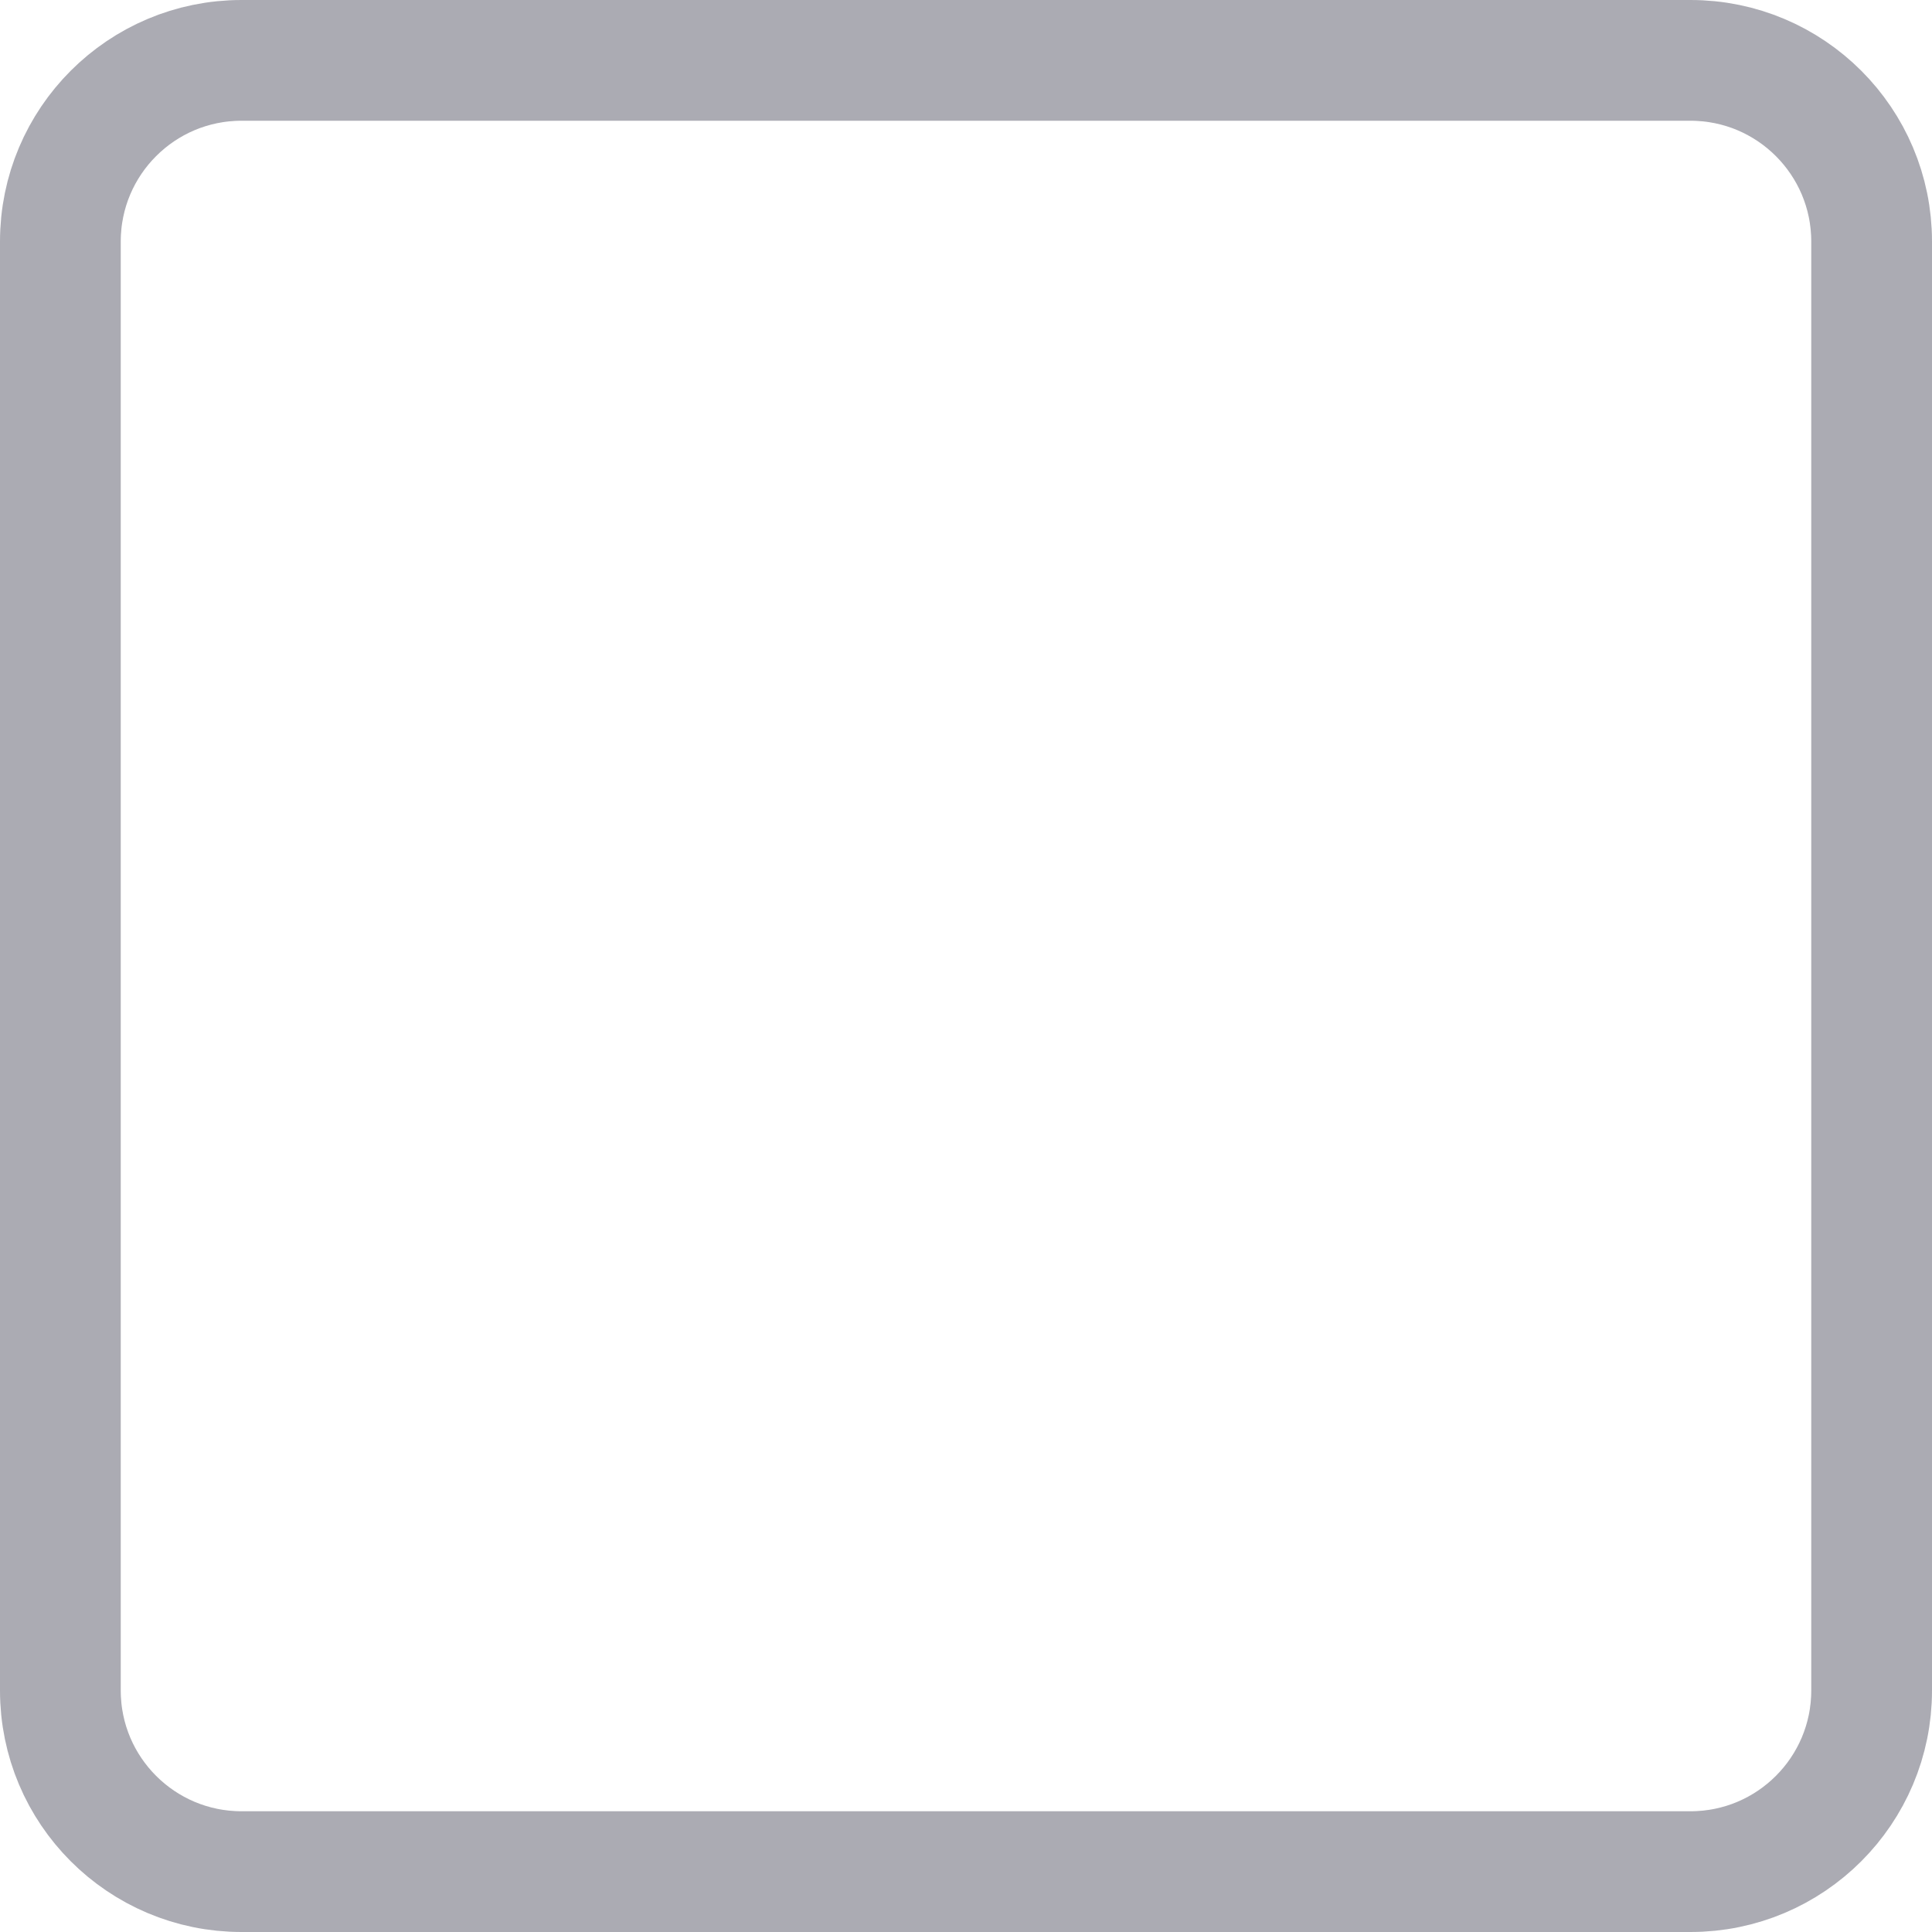
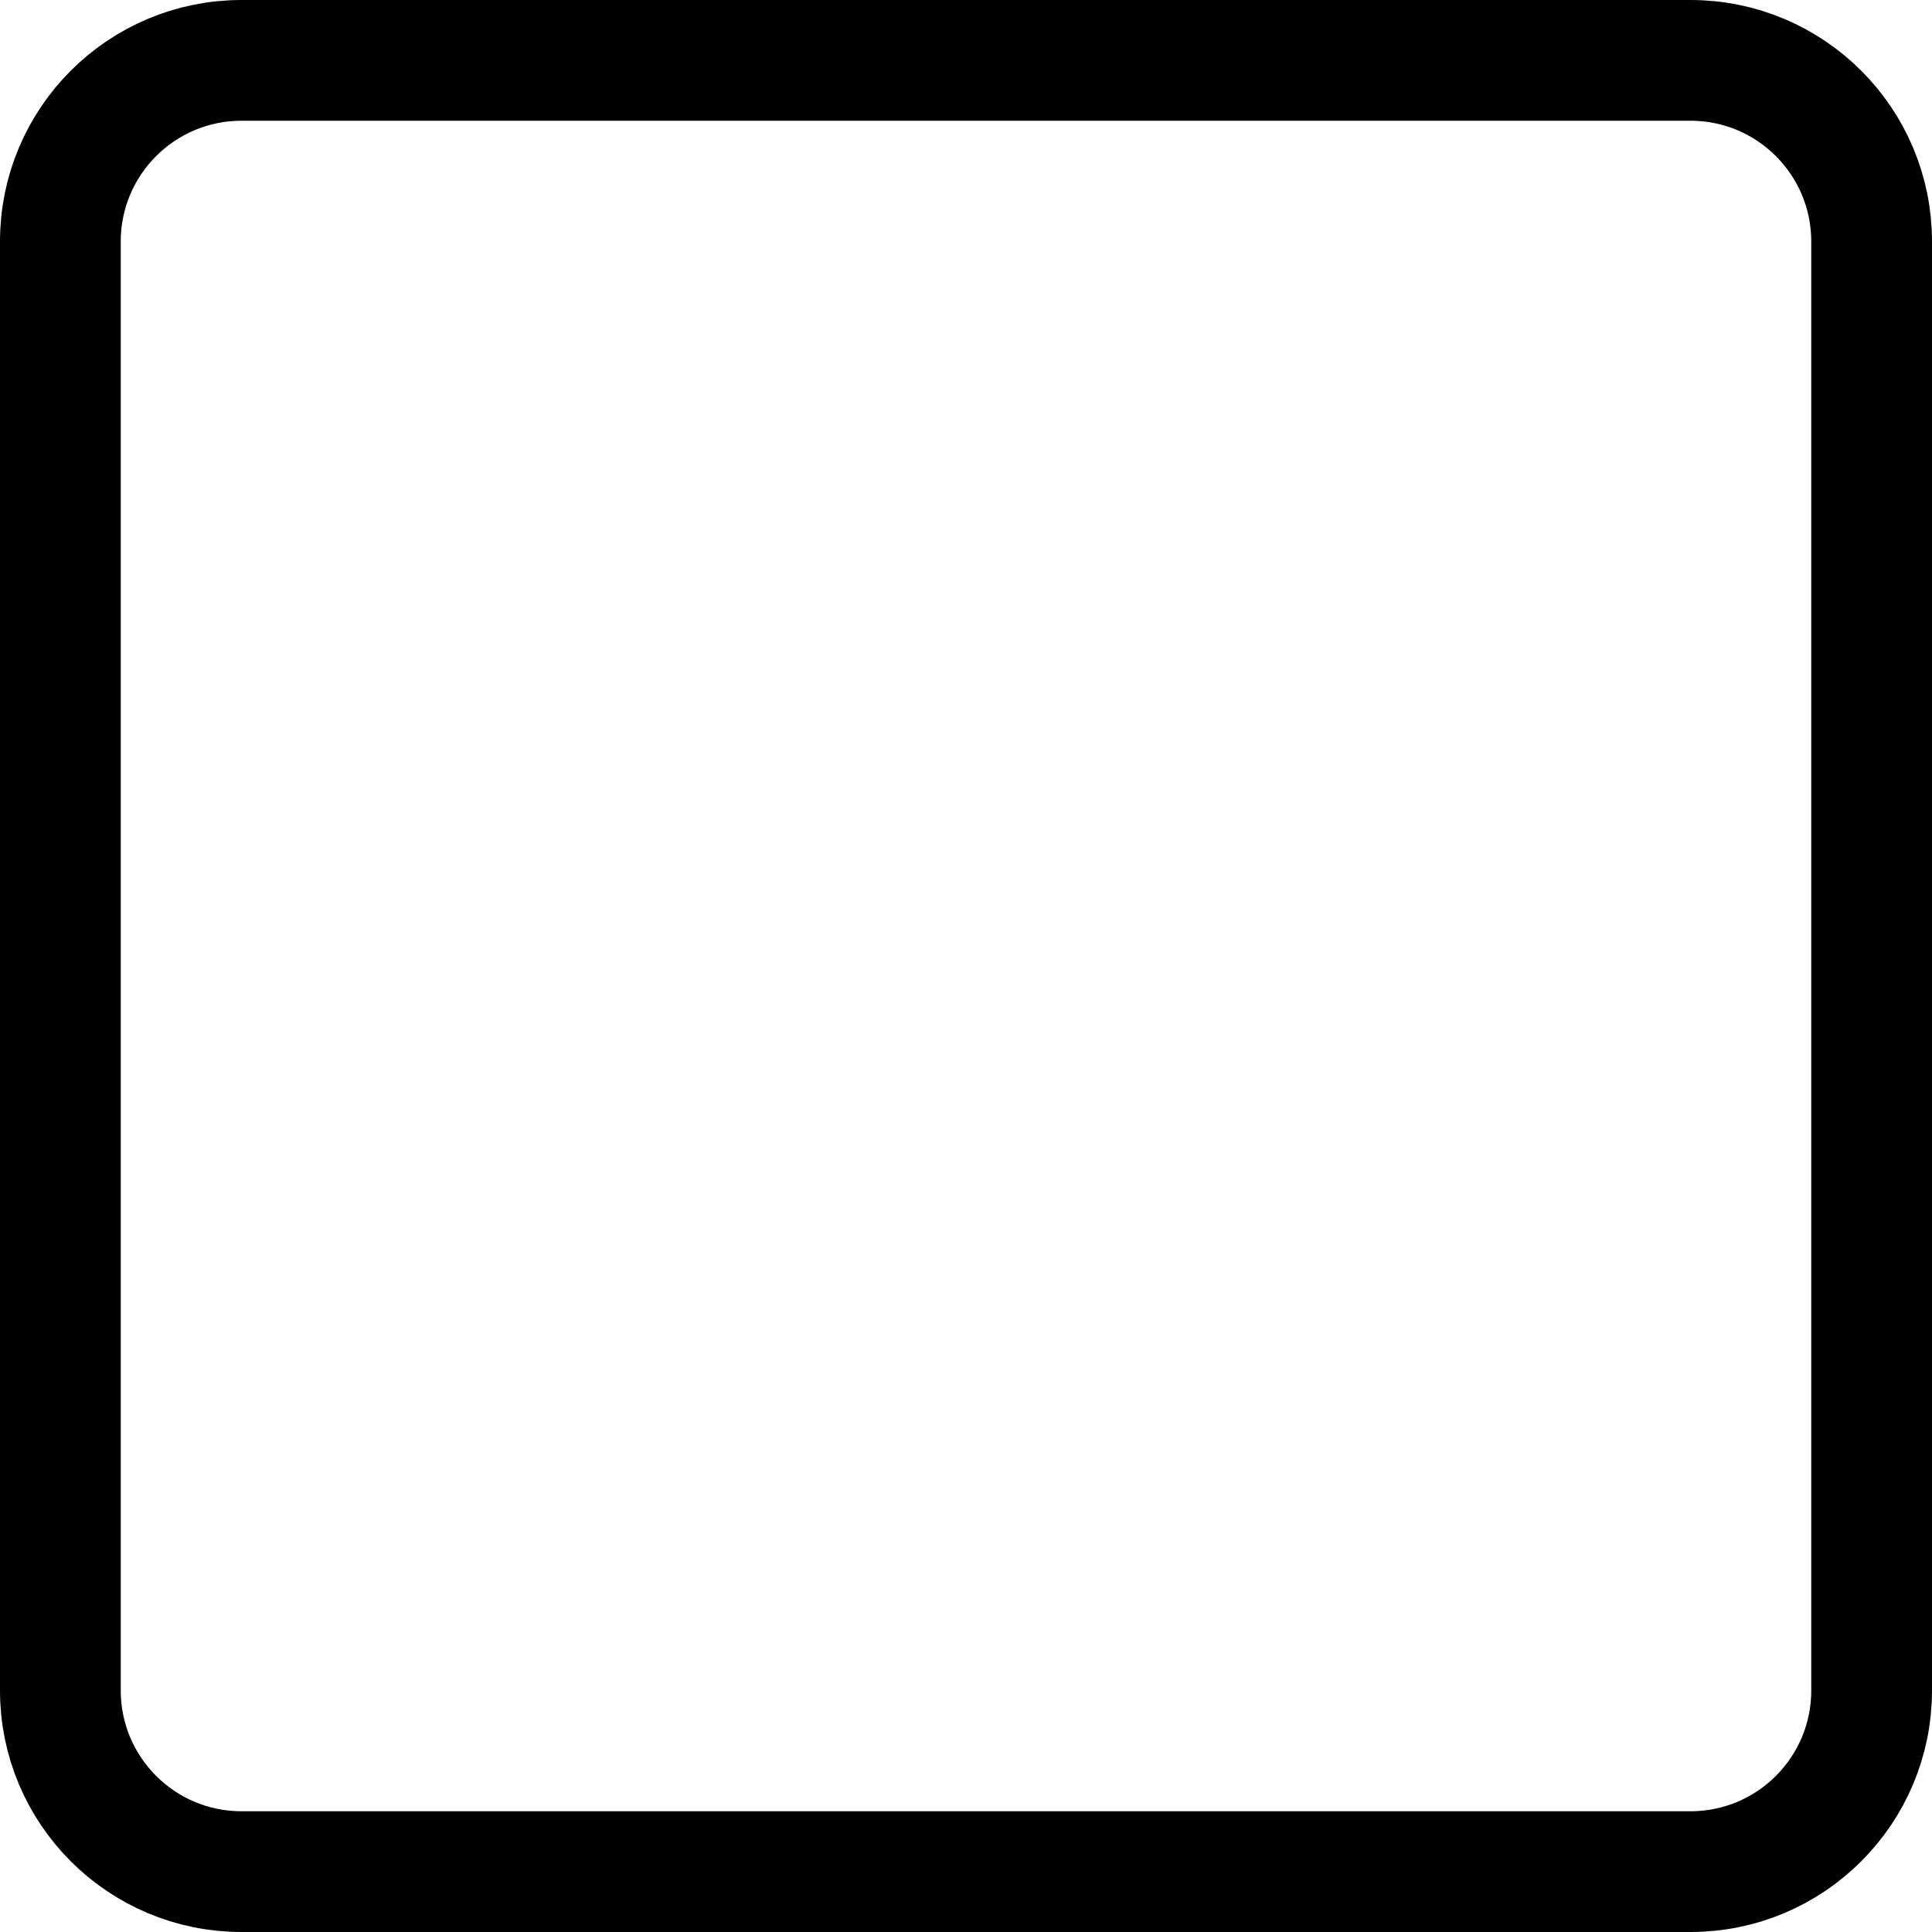
- <svg xmlns="http://www.w3.org/2000/svg" width="16" height="16" viewBox="0 0 16 16" fill="none">
-   <g id="Property 1=Default">
-     <rect x="0.5" y="0.5" width="15" height="15" rx="1.5" stroke="#2E2F42" stroke-opacity="0.4" />
-   </g>
+ <svg xmlns="http://www.w3.org/2000/svg" version="1.1" width="32" height="32" viewBox="0 0 32 32">
+   <path fill="none" stroke-linejoin="miter" stroke-linecap="butt" stroke-miterlimit="4" stroke-width="2" stroke="#000" d="M4 1h24c1.657 0 3 1.343 3 3v24c0 1.657-1.343 3-3 3h-24c-1.657 0-3-1.343-3-3v-24c0-1.657 1.343-3 3-3z" />
</svg>
